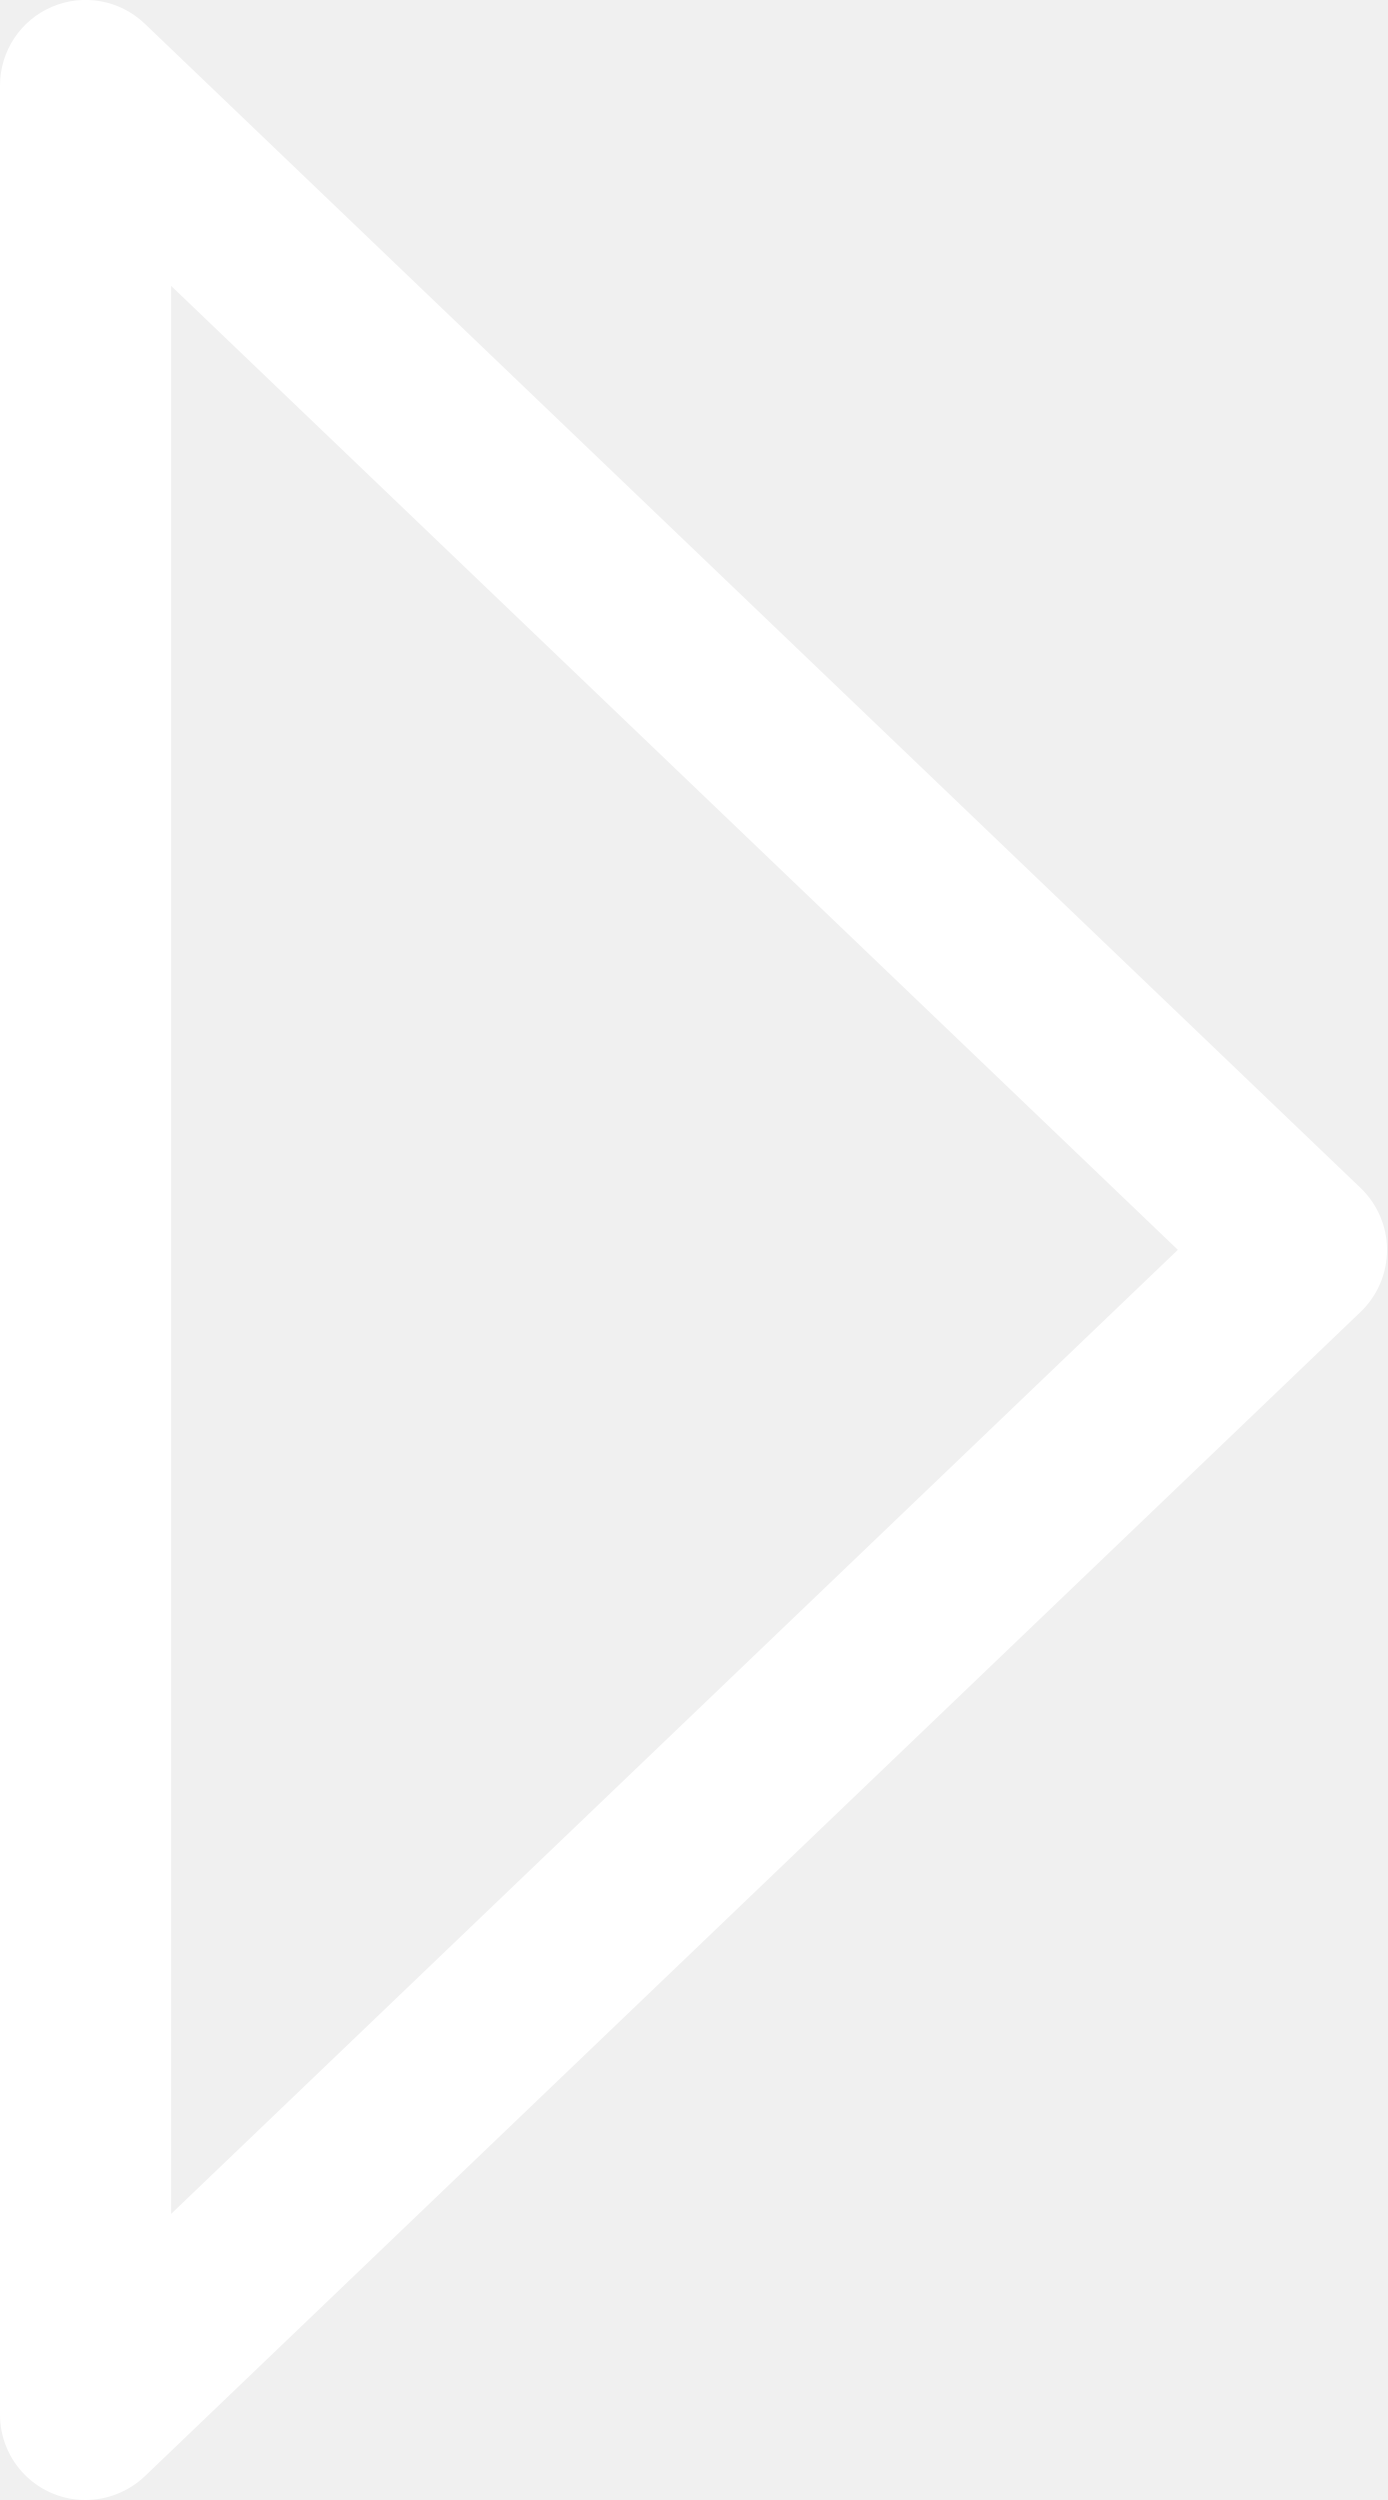
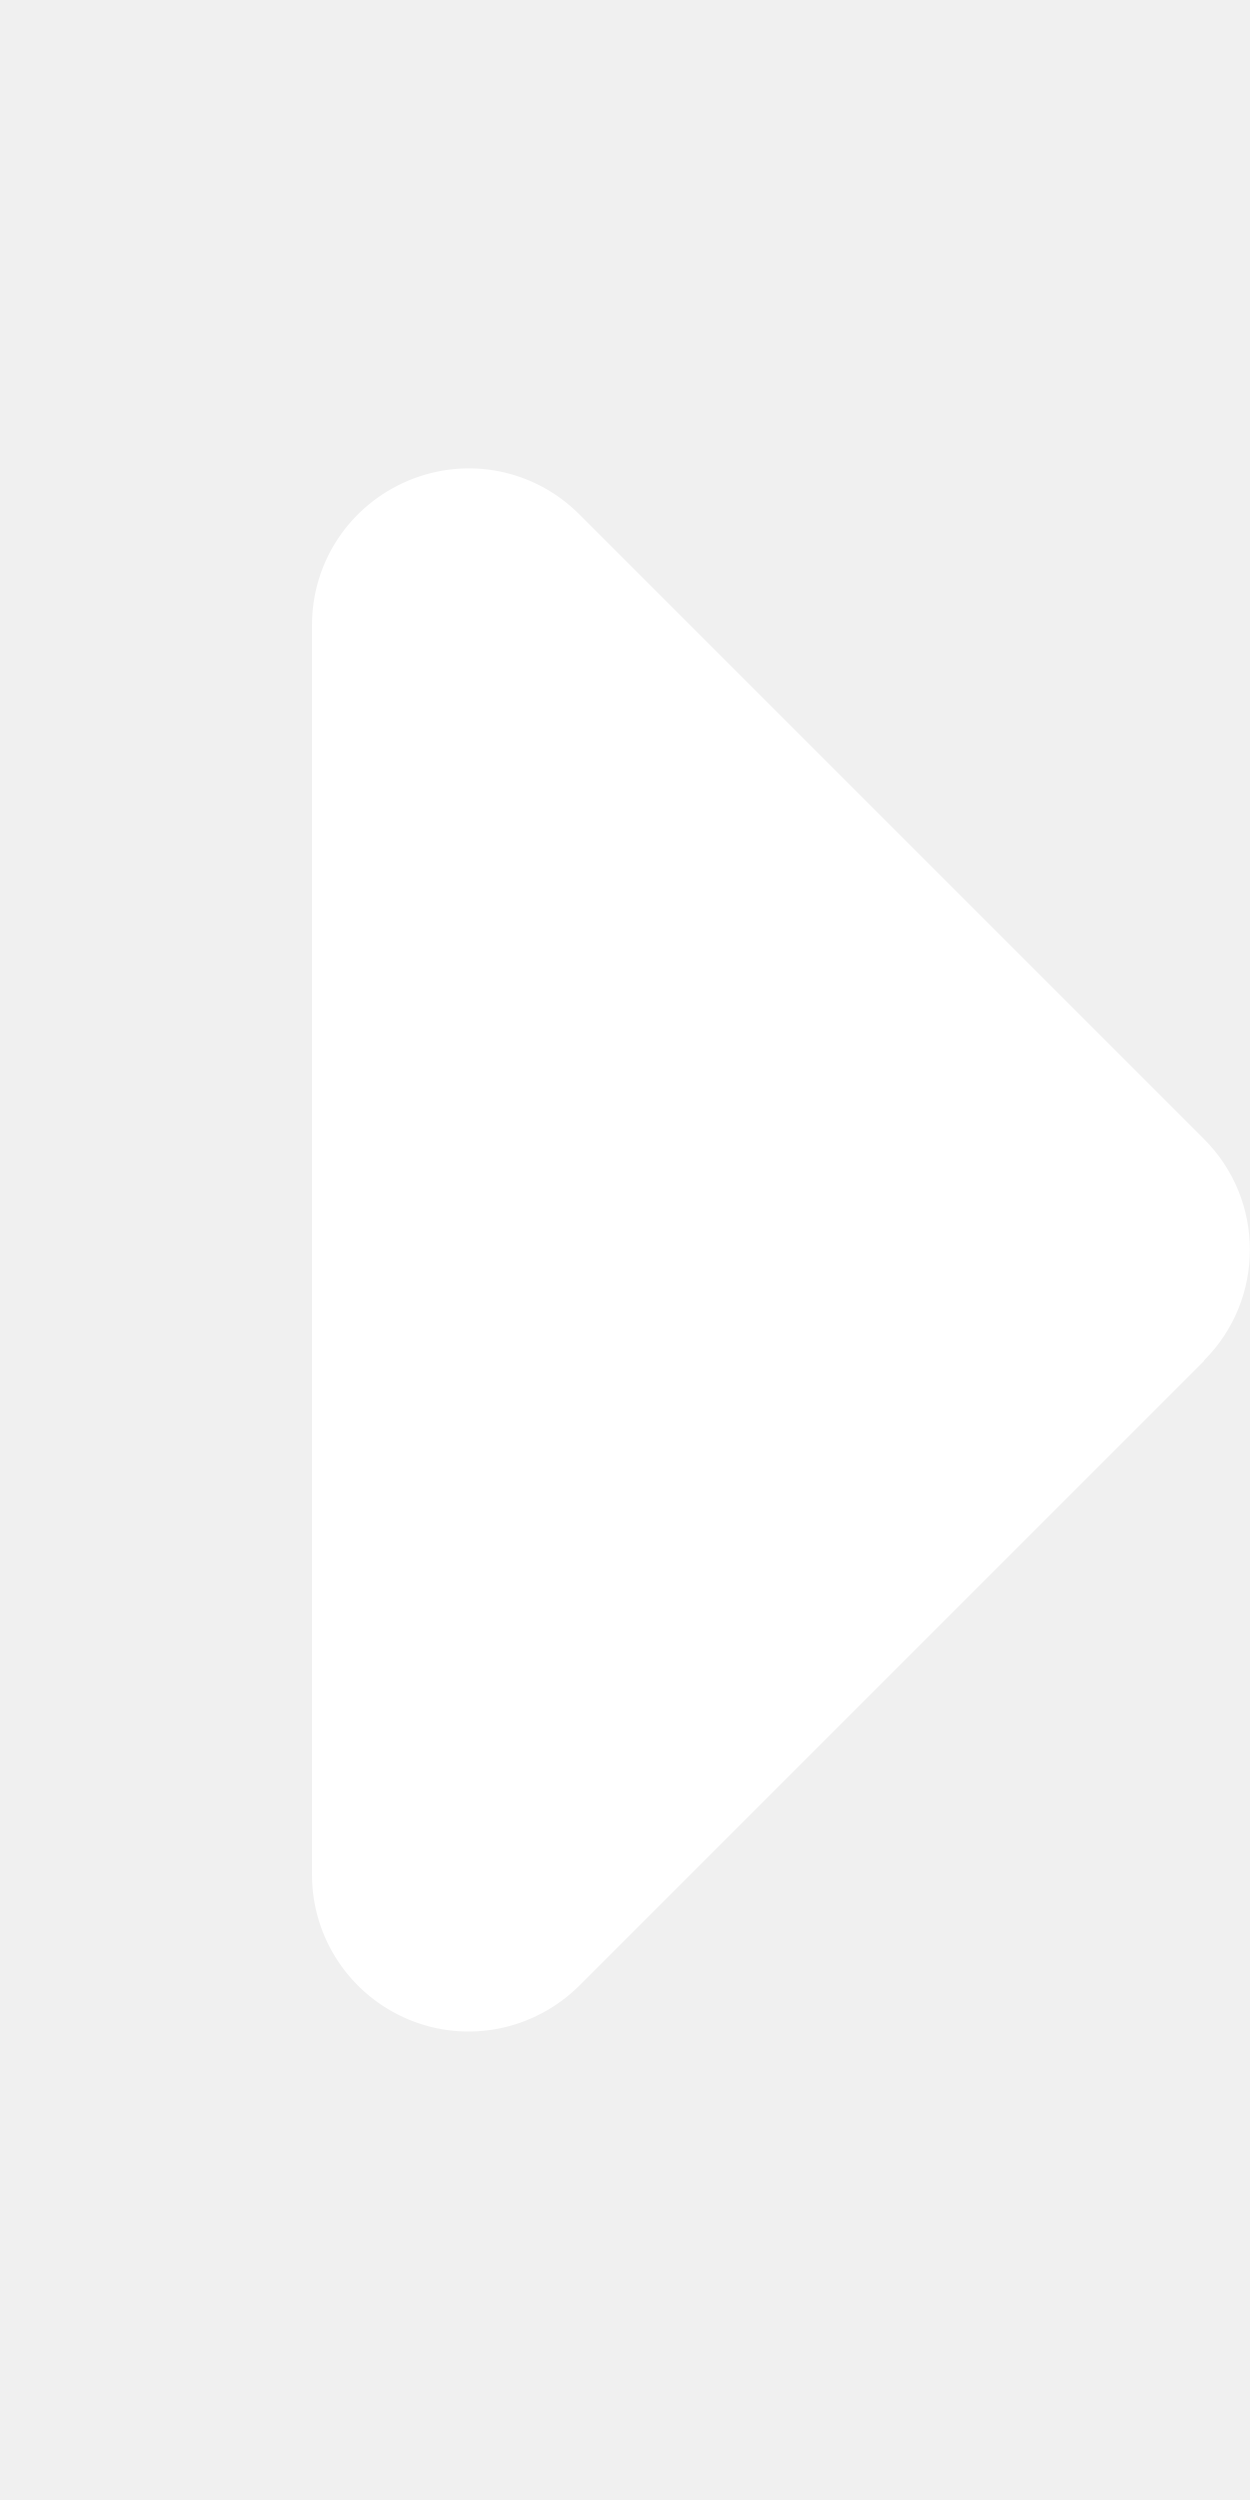
- <svg xmlns="http://www.w3.org/2000/svg" width="12.158" height="21.913">
-   <path fill="#fff" d="M.75 21.913a.748.748 0 0 1-.75-.75V.75A.75.75 0 0 1 1.269.208l10.658 10.206a.752.752 0 0 1 0 1.084L1.269 21.705a.758.758 0 0 1-.519.208zM1.5 2.506v16.899l8.824-8.45L1.5 2.506z" />
+ <svg xmlns="http://www.w3.org/2000/svg" viewBox="0 0 256 512">
+   <path fill="#ffffff" d="M246.6 278.6c12.5-12.5 12.5-32.8 0-45.3l-128-128c-9.2-9.2-22.9-11.9-34.9-6.9s-19.8 16.6-19.8 29.6l0 256c0 12.9 7.8 24.6 19.8 29.6s25.7 2.2 34.9-6.9l128-128z" />
</svg>
